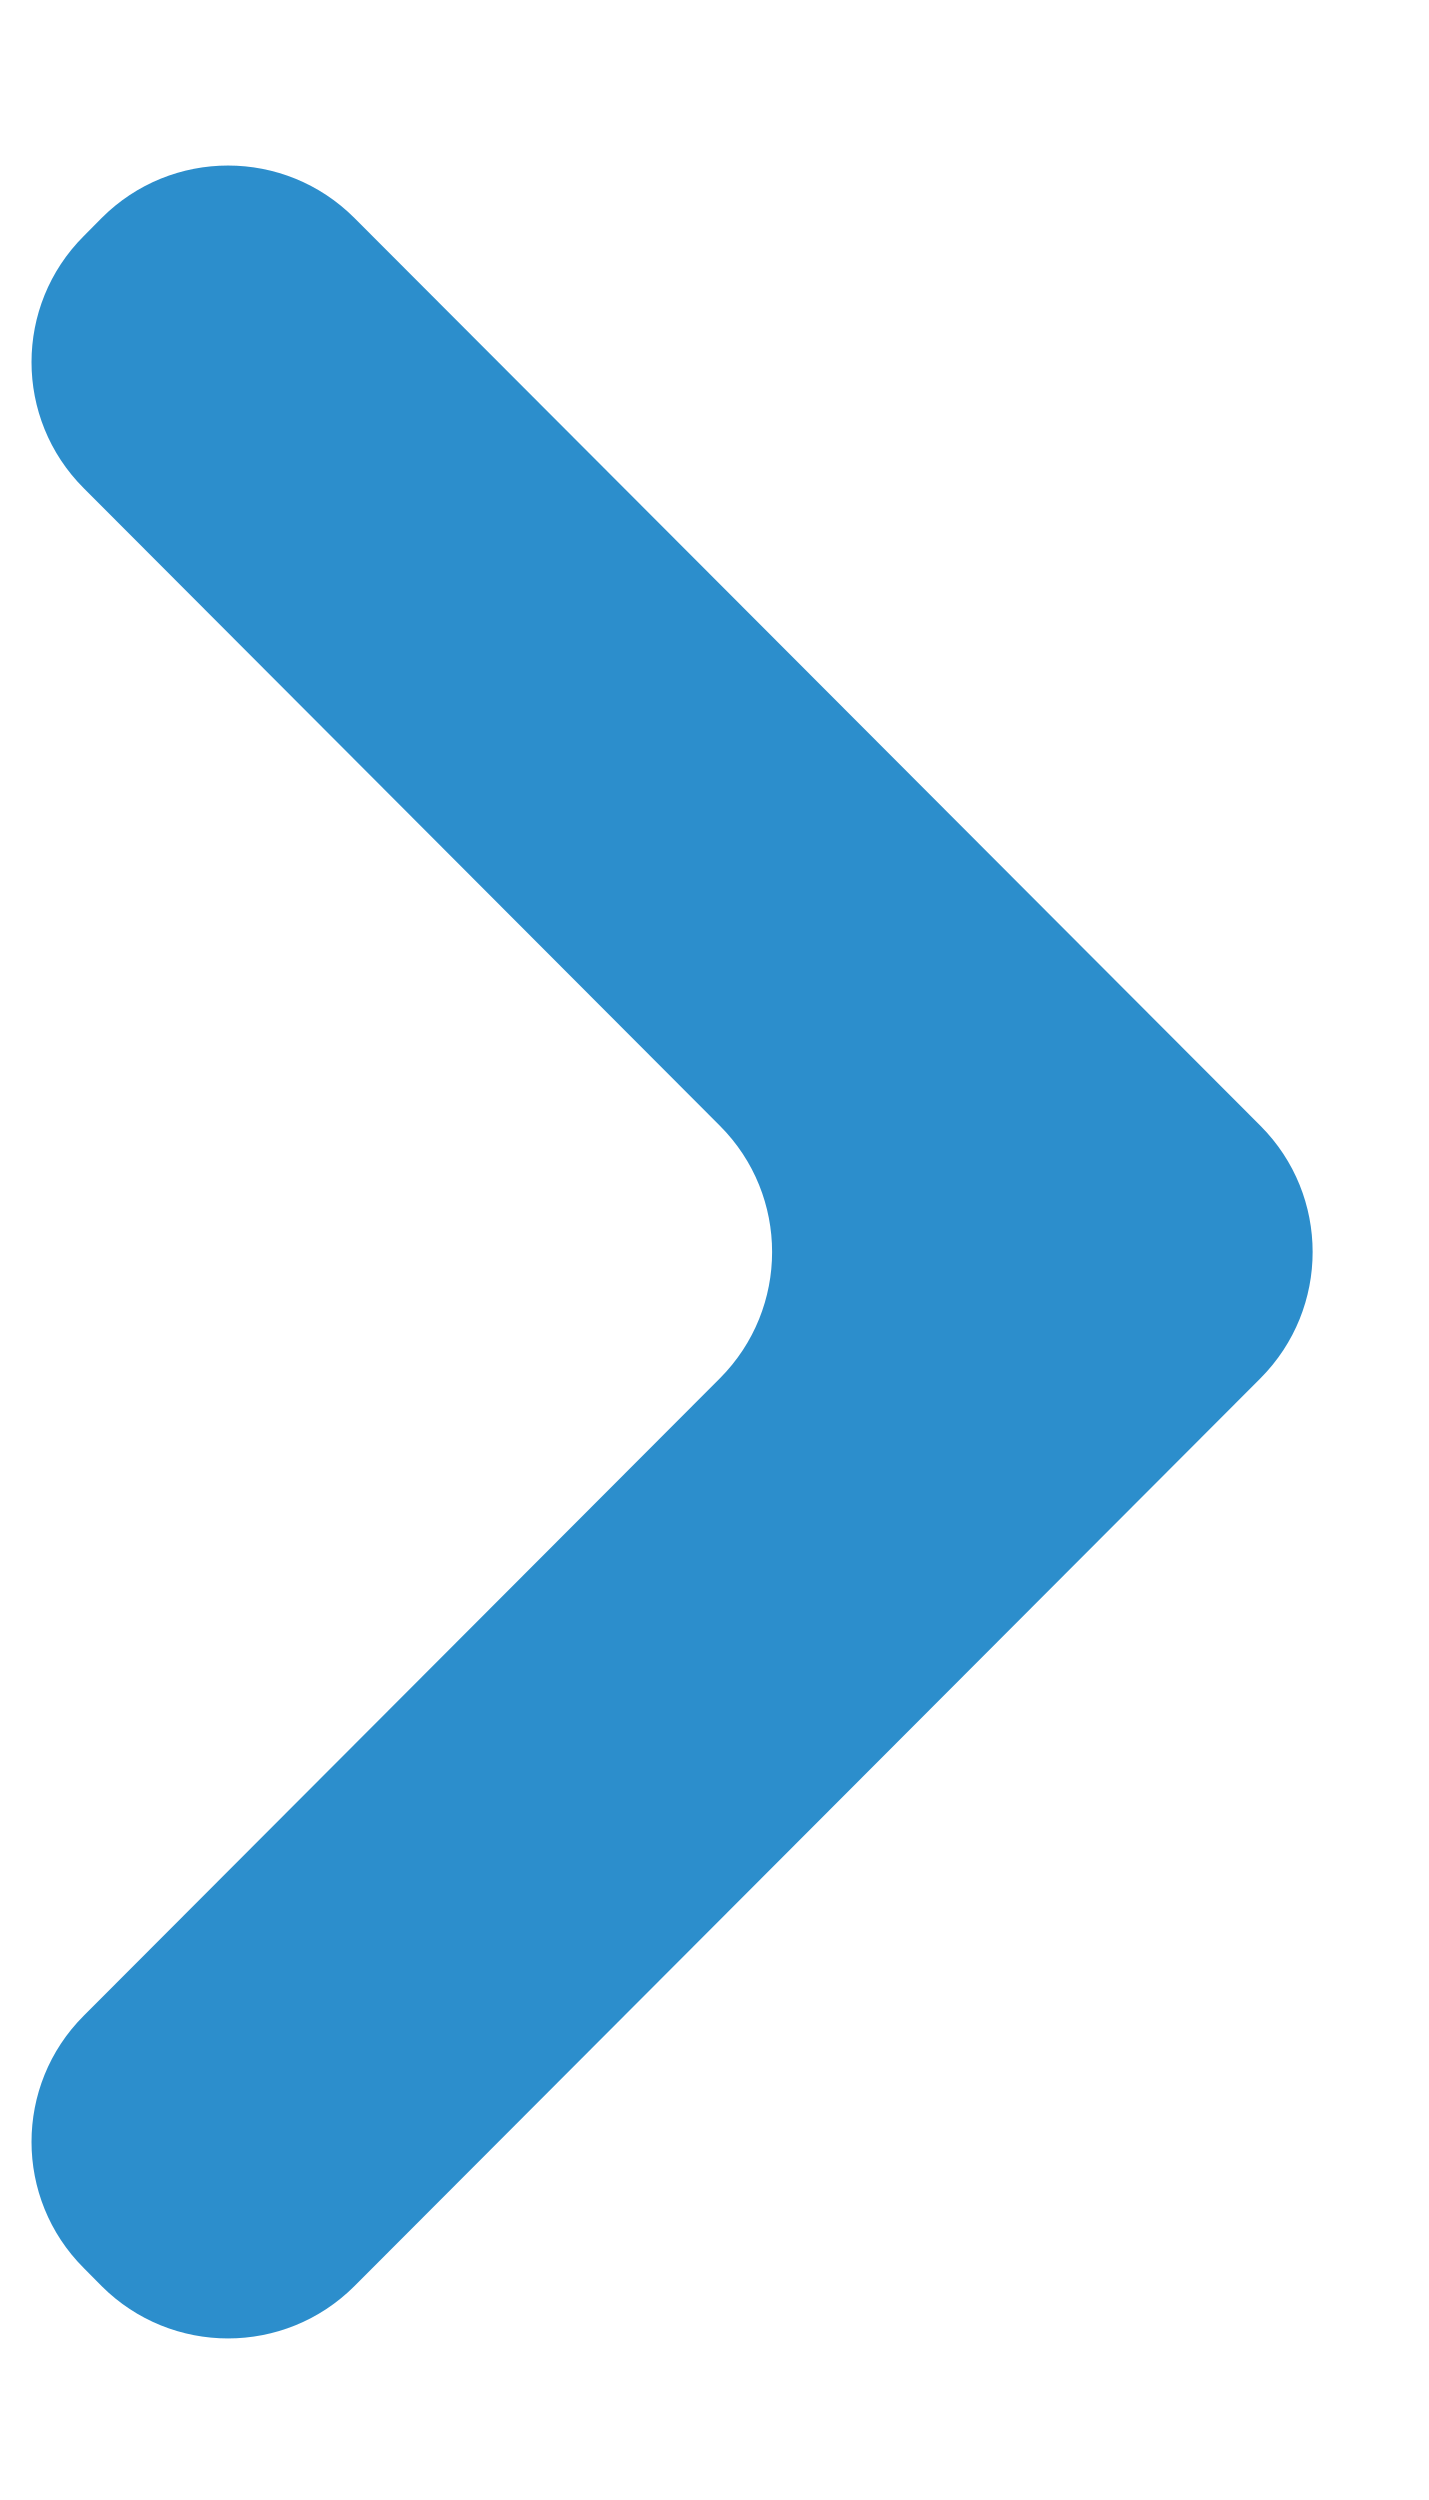
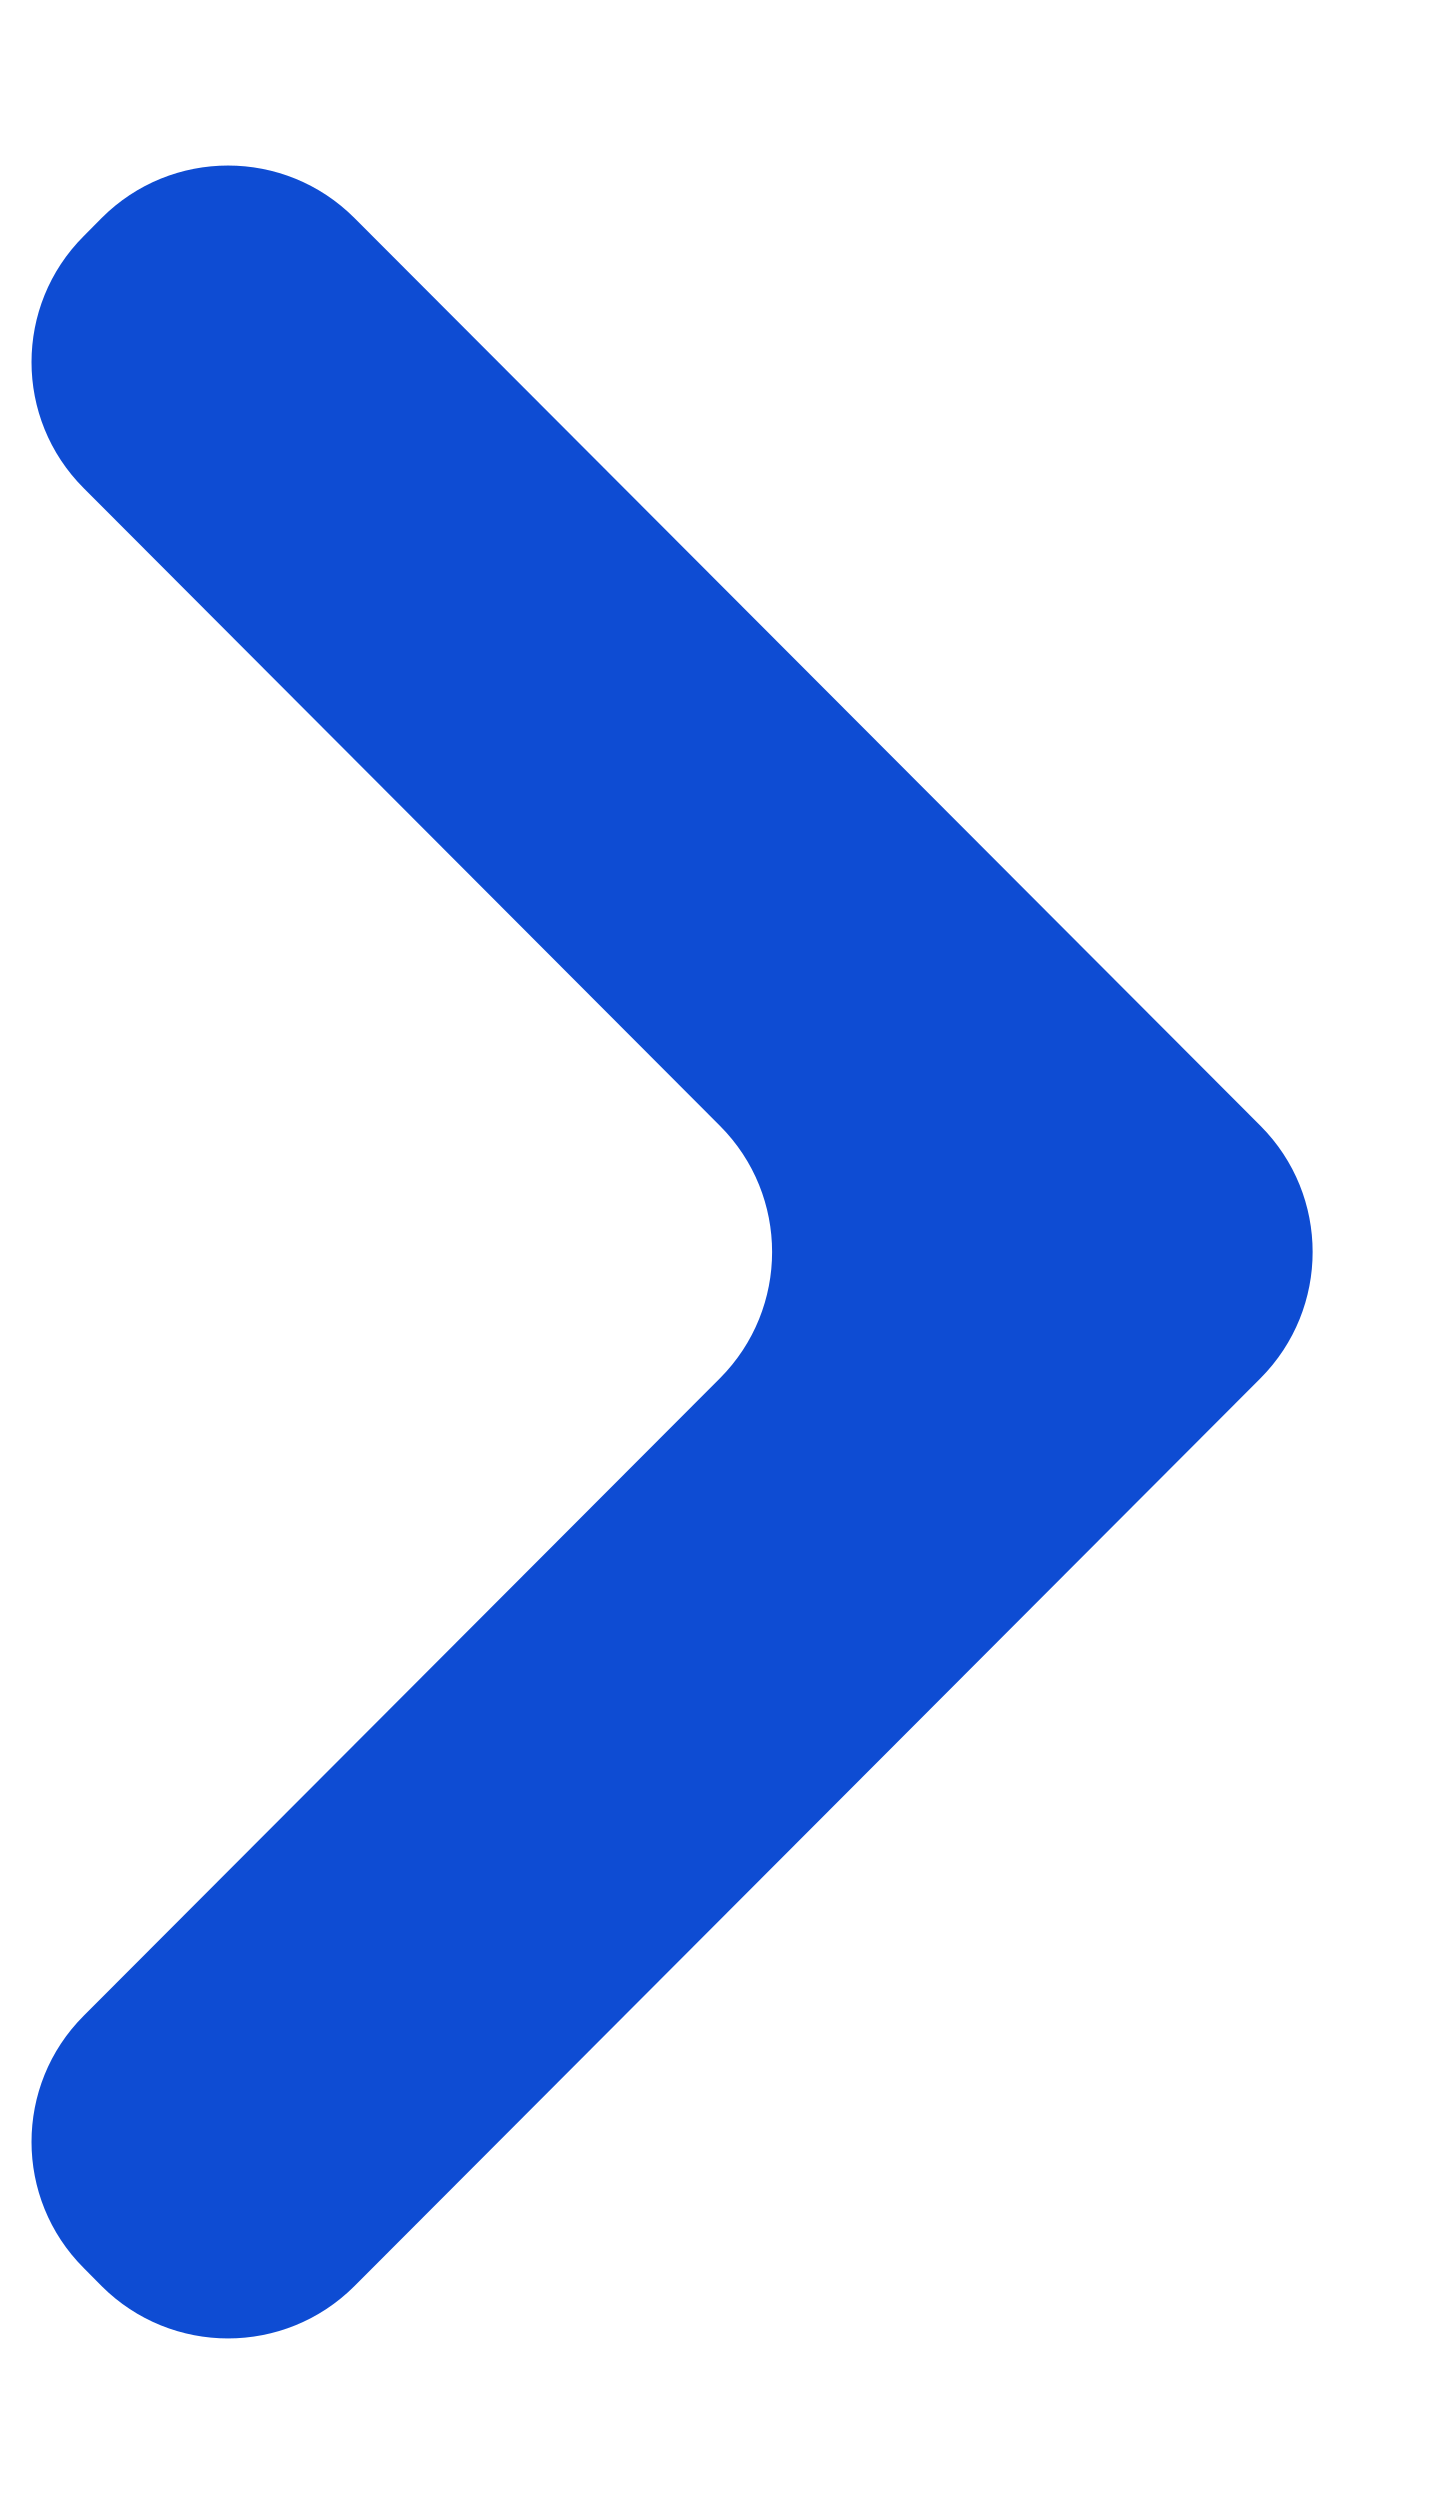
<svg xmlns="http://www.w3.org/2000/svg" width="8" height="14" viewBox="0 0 8 14" fill="none">
-   <path fill-rule="evenodd" clip-rule="evenodd" d="M0.469 1.322C0.079 1.712 0.079 2.344 0.469 2.734L4.032 6.305C4.421 6.695 4.421 7.327 4.032 7.718L0.469 11.288C0.079 11.678 0.079 12.311 0.469 12.701L0.569 12.802C0.96 13.193 1.594 13.193 1.985 12.802L7.059 7.718C7.448 7.327 7.448 6.695 7.059 6.305L1.985 1.221C1.594 0.829 0.96 0.829 0.569 1.221L0.469 1.322Z" fill="#2C8ECC" />
+   <path fill-rule="evenodd" clip-rule="evenodd" d="M0.469 1.322C0.079 1.712 0.079 2.344 0.469 2.734L4.032 6.305C4.421 6.695 4.421 7.327 4.032 7.718L0.469 11.288C0.079 11.678 0.079 12.311 0.469 12.701L0.569 12.802C0.96 13.193 1.594 13.193 1.985 12.802L7.059 7.718C7.448 7.327 7.448 6.695 7.059 6.305L1.985 1.221C1.594 0.829 0.96 0.829 0.569 1.221L0.469 1.322Z" fill="#0E4CD3" />
</svg>
